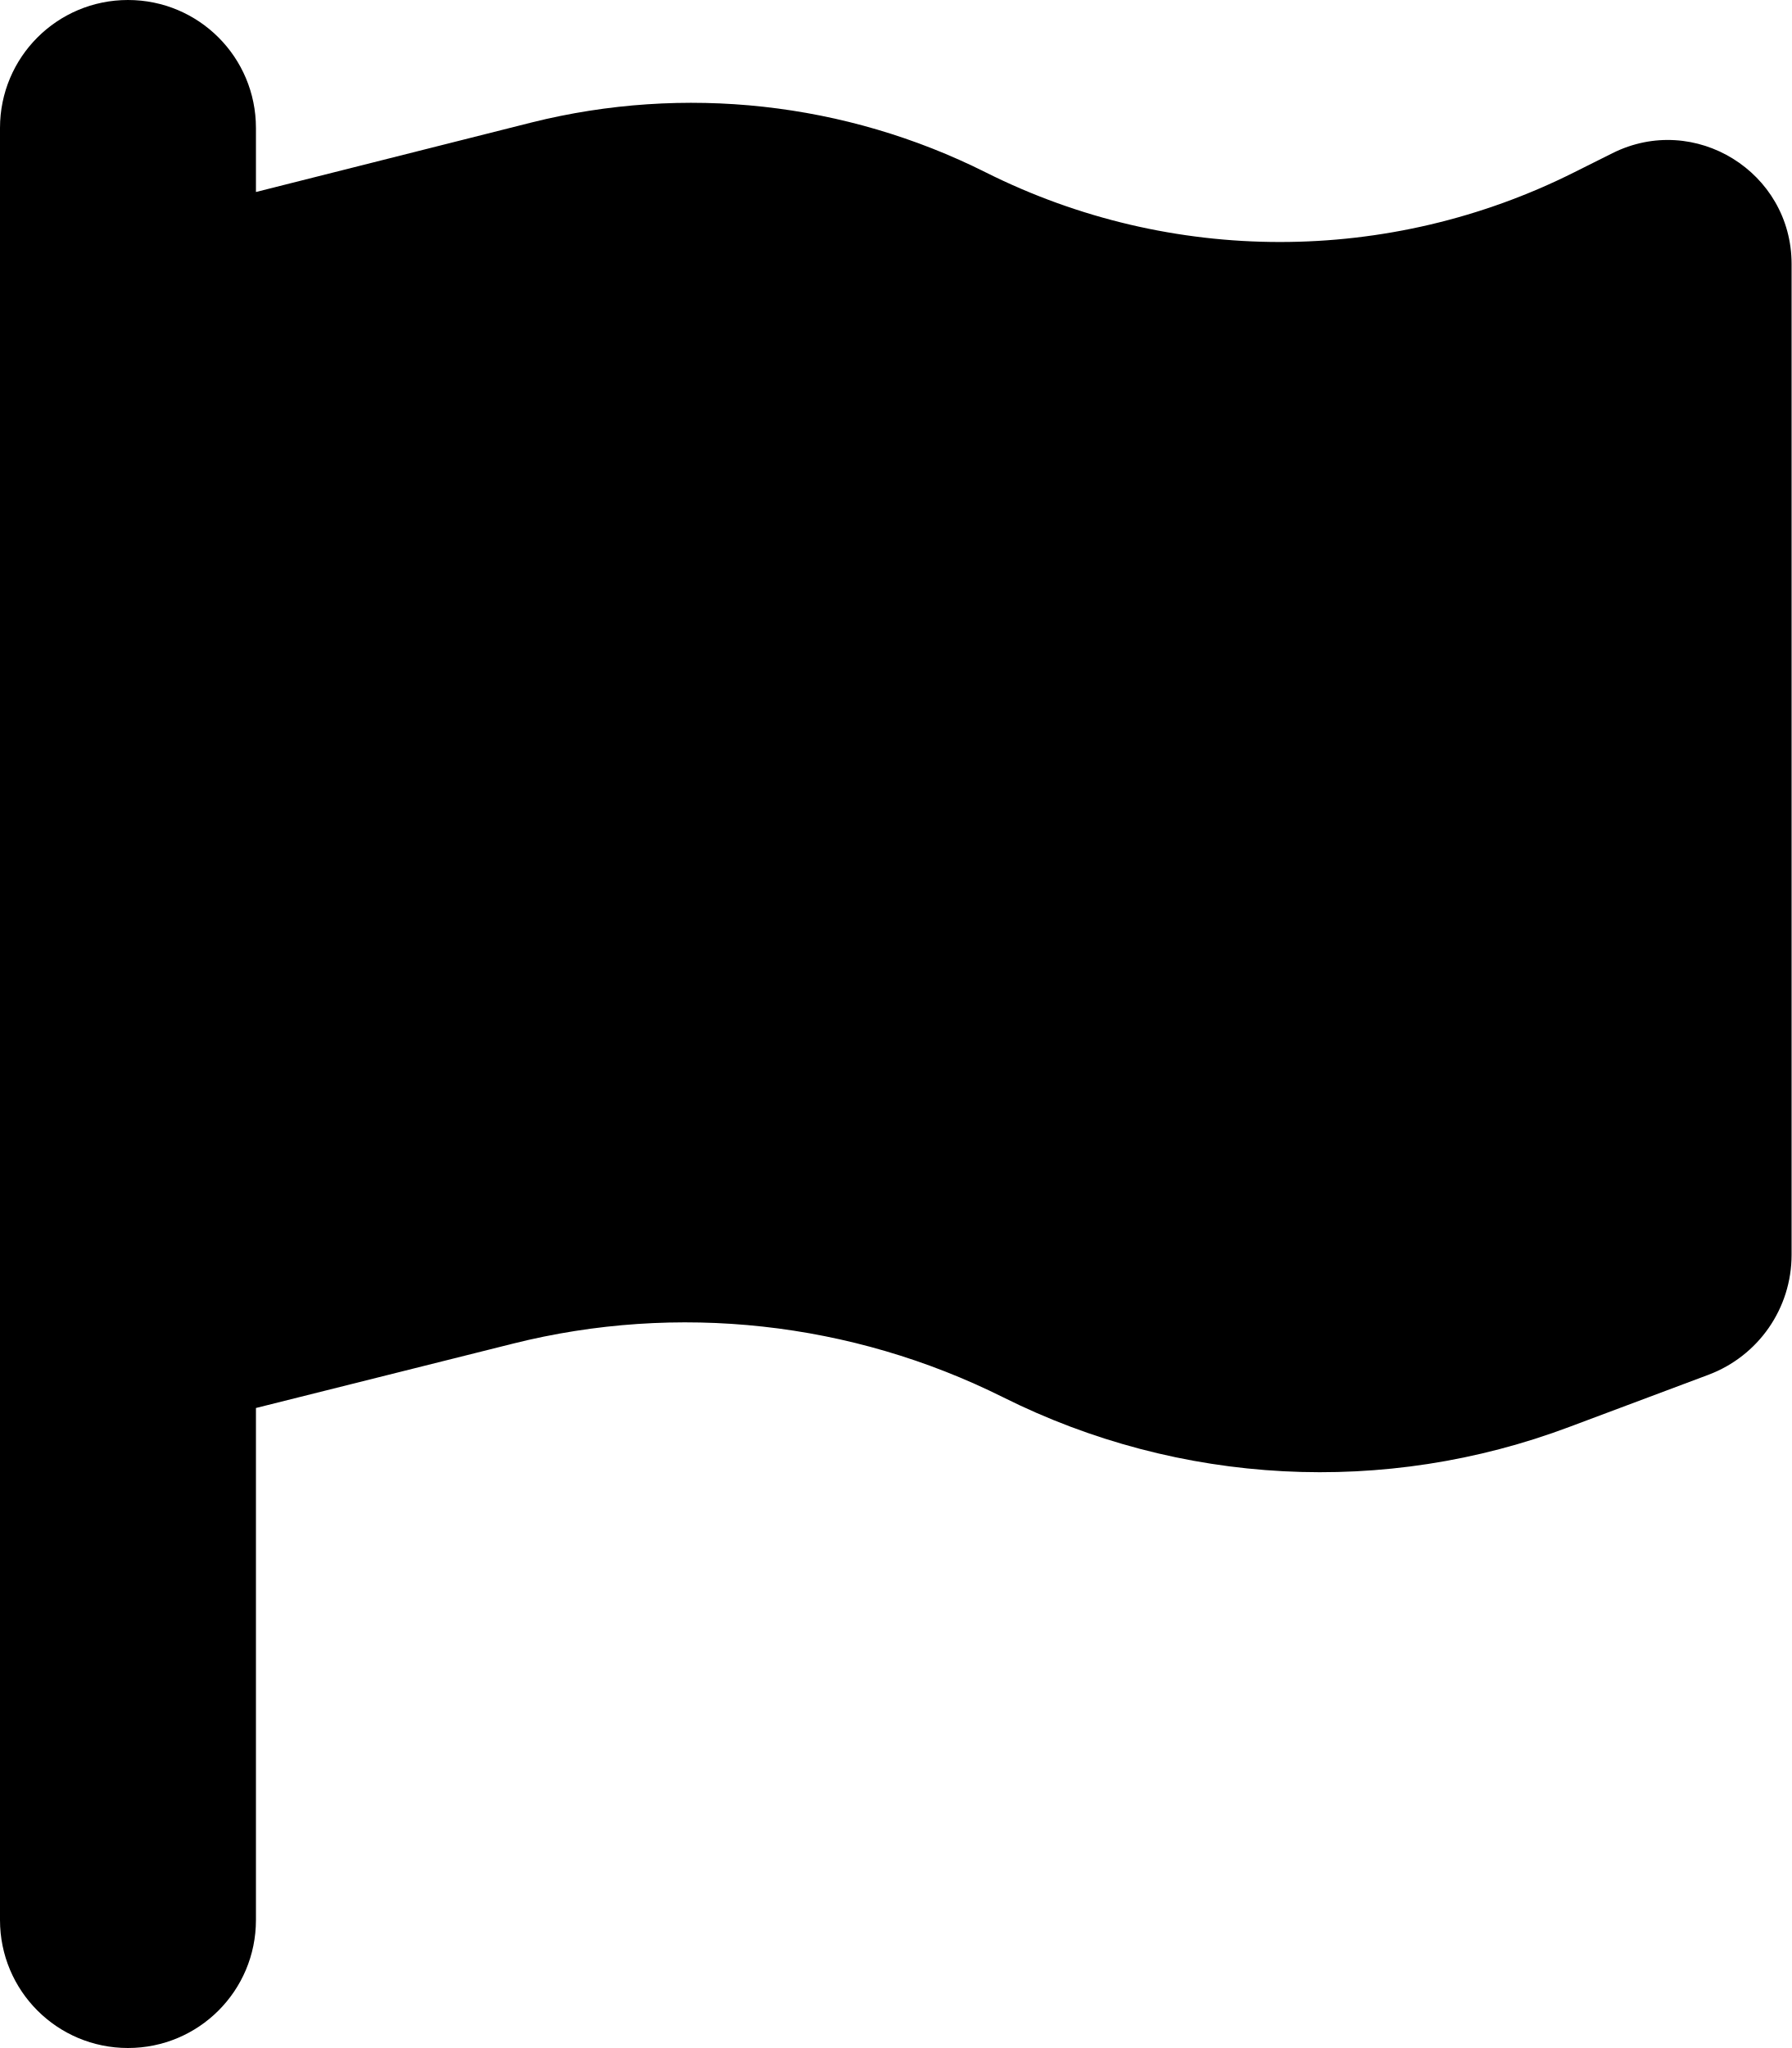
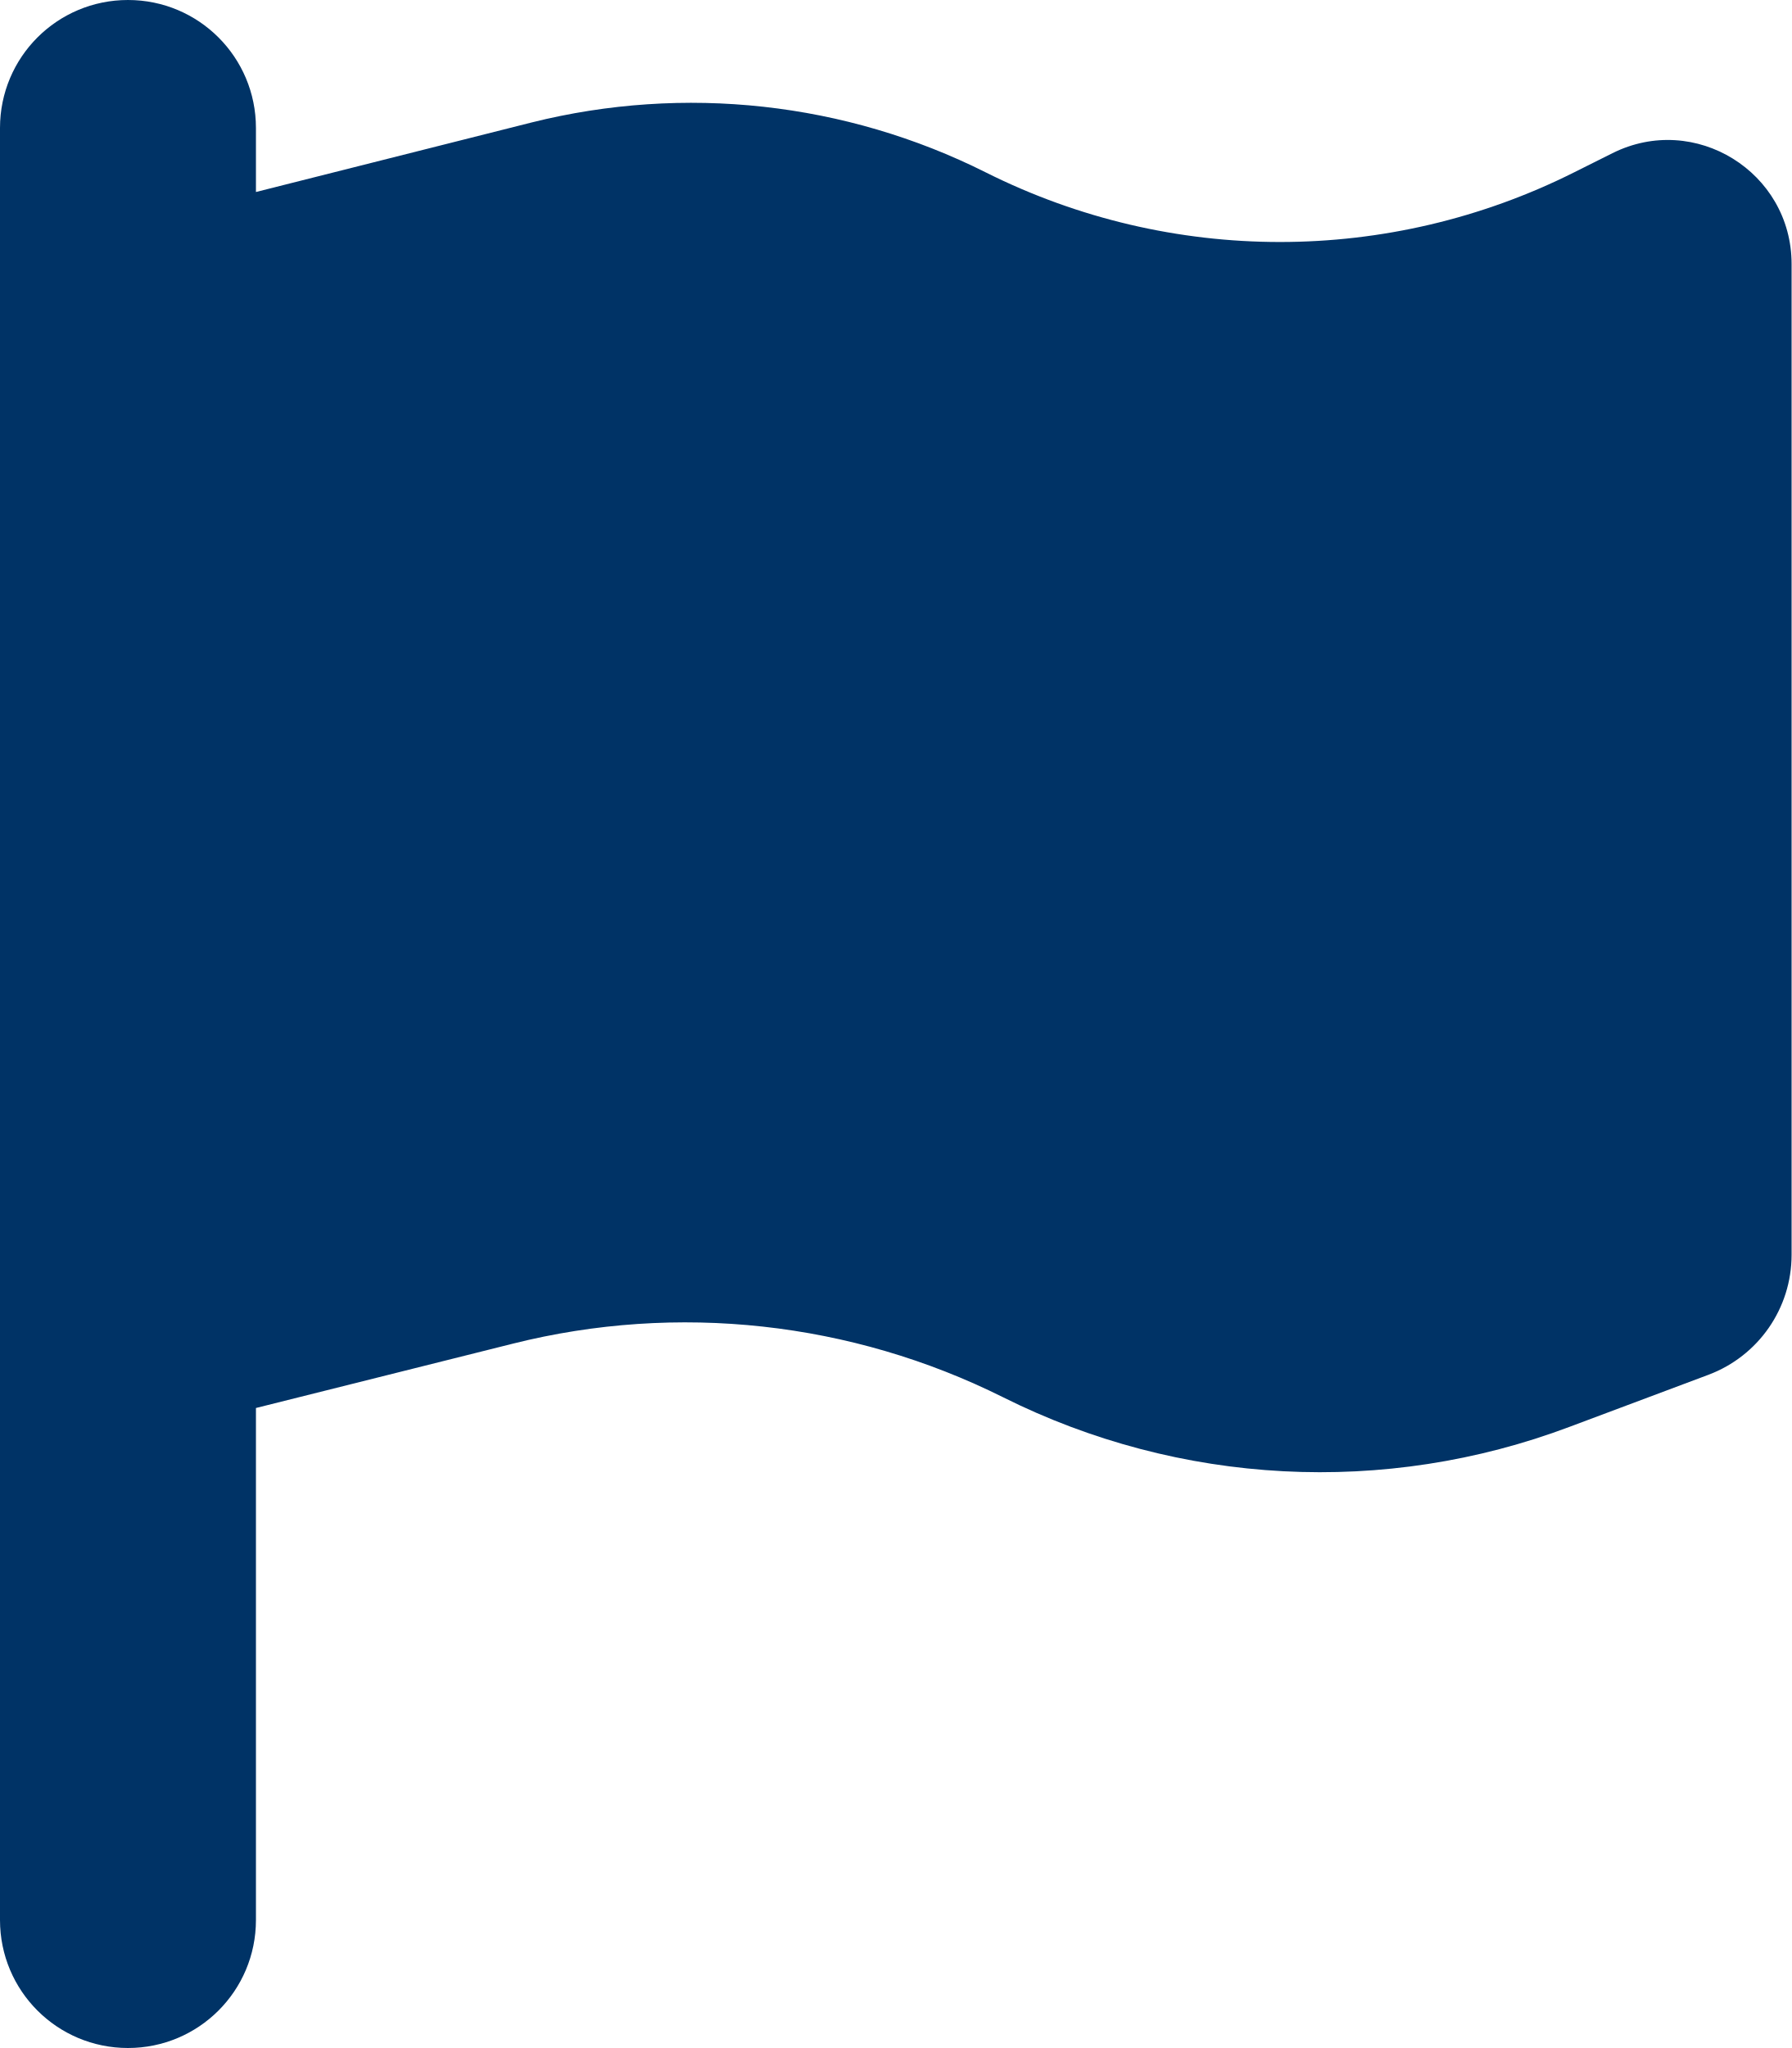
<svg xmlns="http://www.w3.org/2000/svg" viewBox="0 0 448 512">
-   <path d="M64 32C64 14.3 49.7 0 32 0S0 14.3 0 32L0 64 0 368 0 480c0 17.7 14.3 32 32 32s32-14.3 32-32l0-128 64.3-16.1c41.1-10.3 84.6-5.5 122.5 13.4c44.2 22.1 95.5 24.8 141.7 7.4l34.7-13c12.5-4.7 20.8-16.6 20.8-30l0-247.7c0-23-24.2-38-44.8-27.7l-9.6 4.8c-46.3 23.2-100.8 23.2-147.1 0c-35.1-17.6-75.4-22-113.5-12.5L64 48l0-16z" />
+   <path d="M64 32C64 14.3 49.7 0 32 0S0 14.3 0 32L0 64 0 368 0 480c0 17.7 14.3 32 32 32s32-14.3 32-32l0-128 64.3-16.1c41.1-10.3 84.6-5.5 122.5 13.4c44.2 22.1 95.5 24.8 141.7 7.4l34.7-13c12.5-4.7 20.8-16.6 20.8-30l0-247.7c0-23-24.2-38-44.8-27.7l-9.6 4.8c-46.3 23.2-100.8 23.2-147.1 0c-35.1-17.6-75.4-22-113.5-12.5L64 48l0-16z" fill="#003366" />
</svg>
